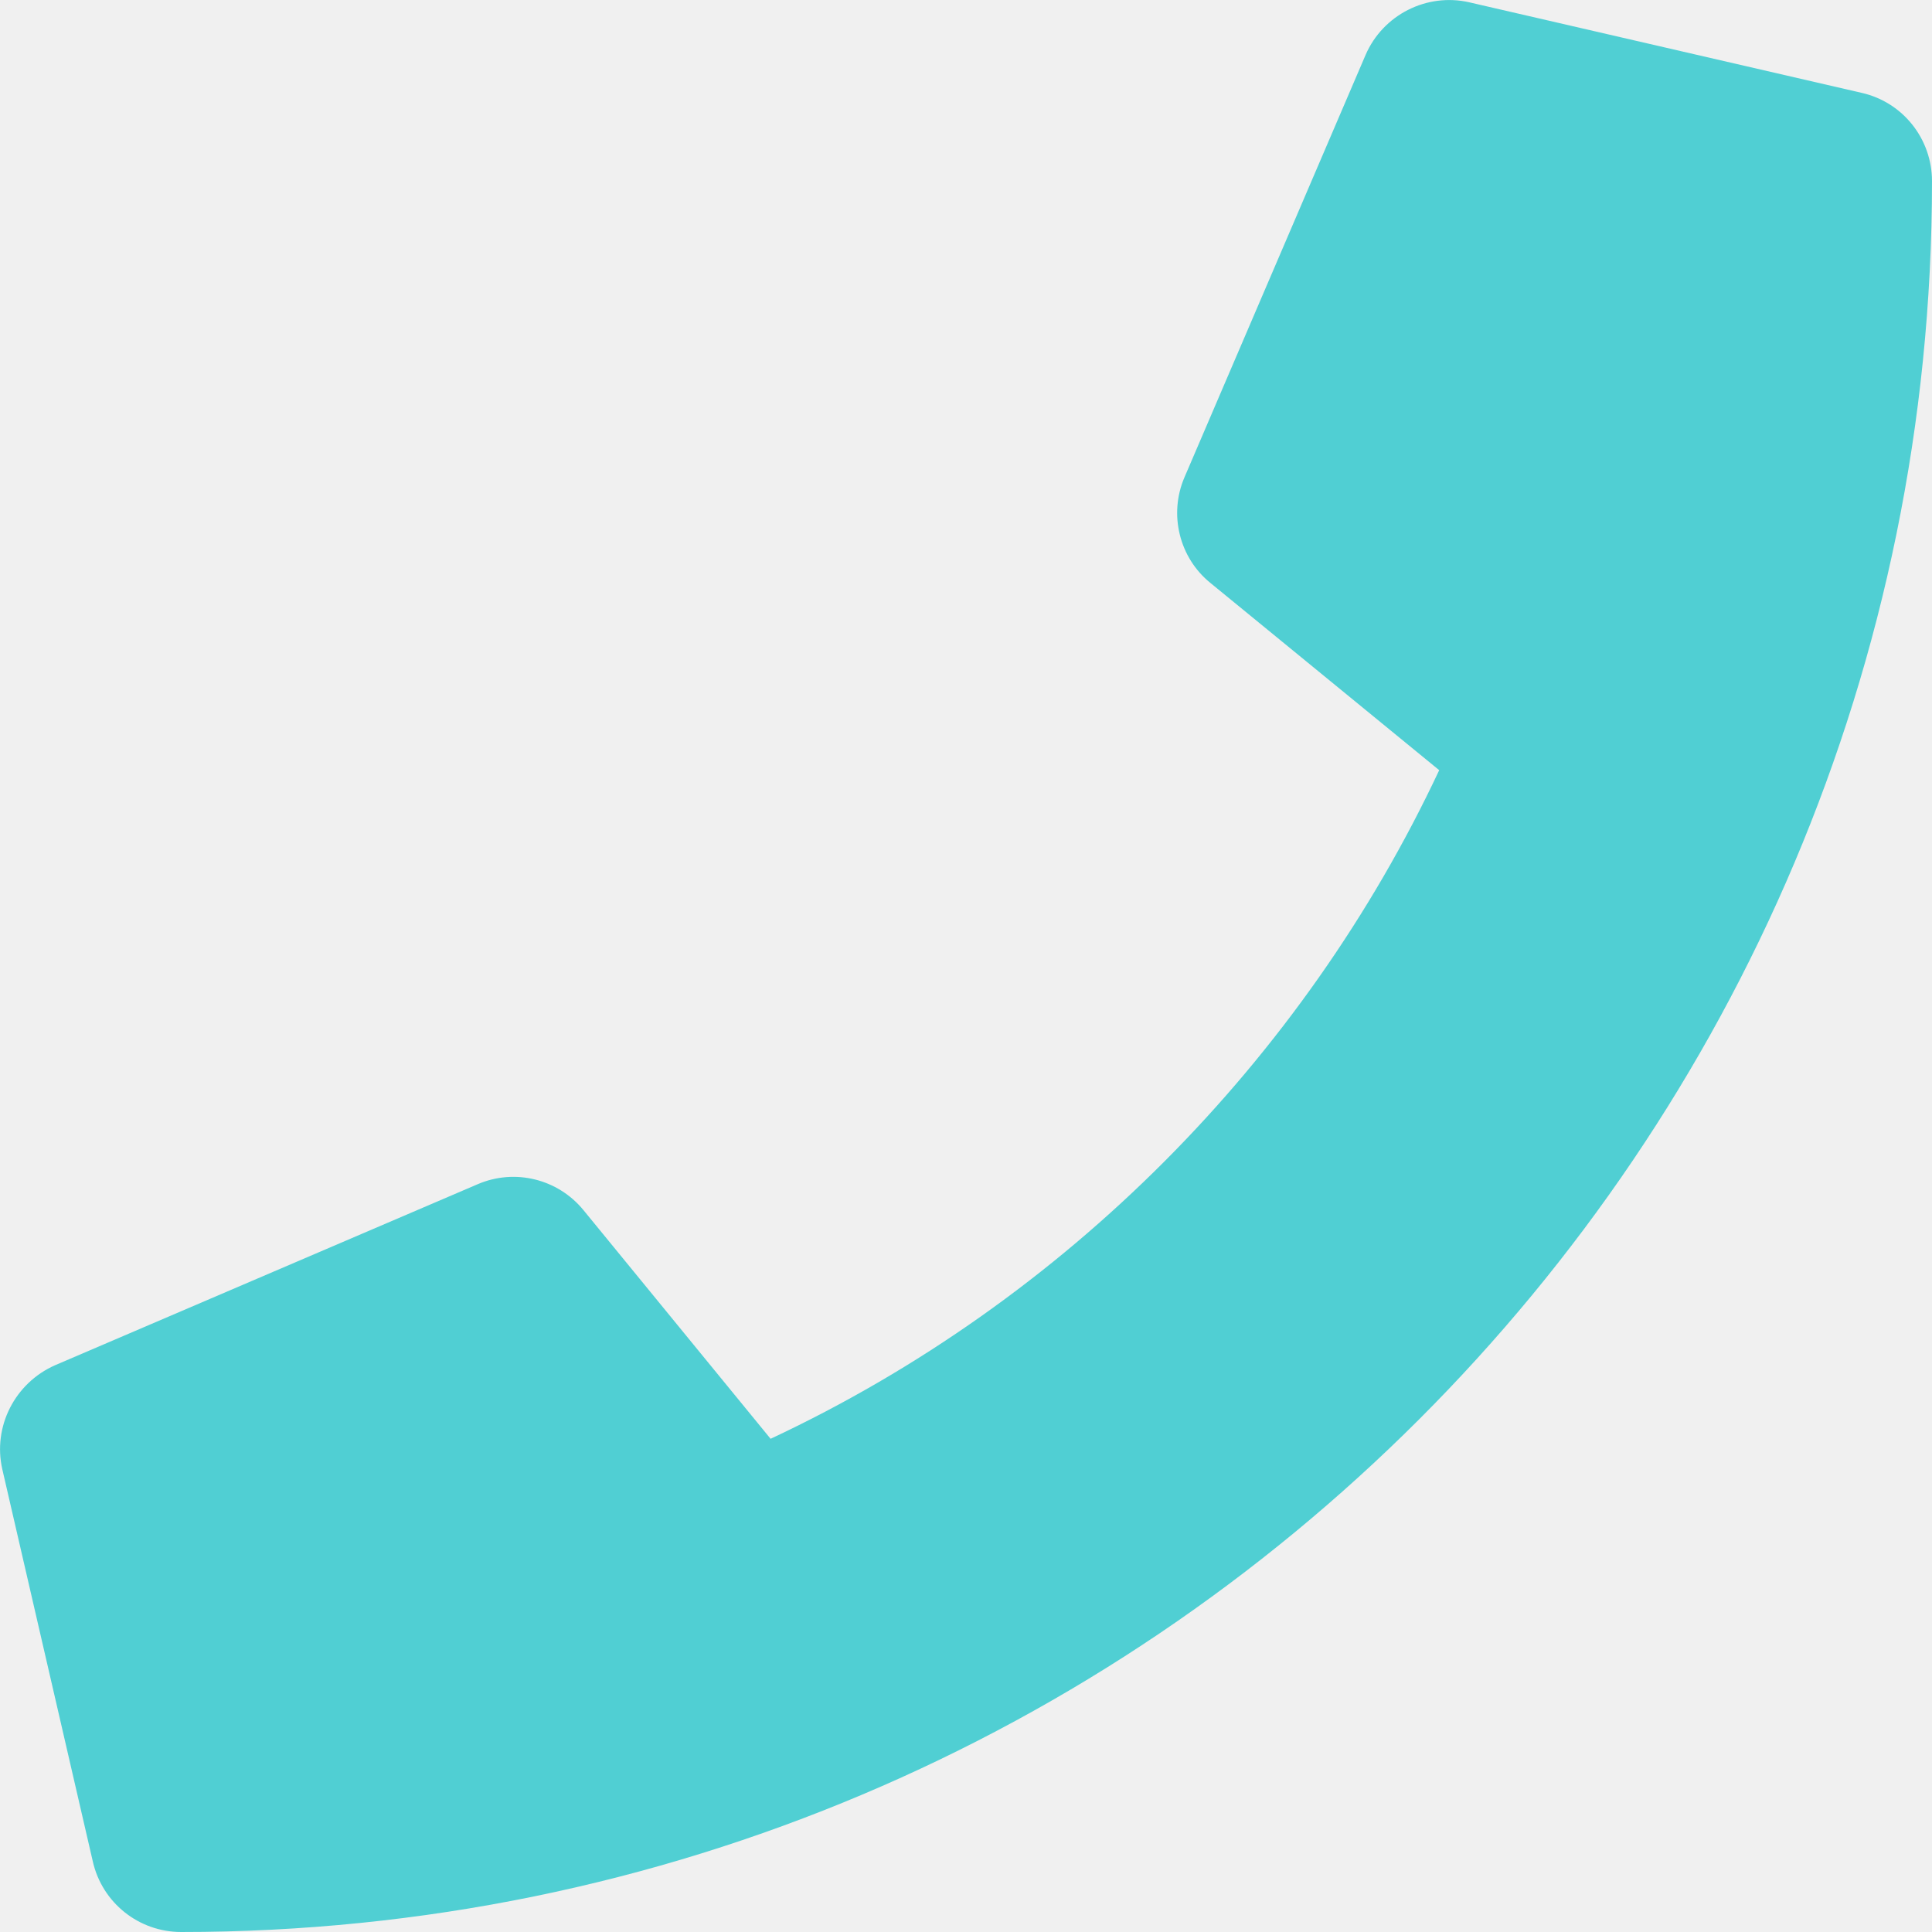
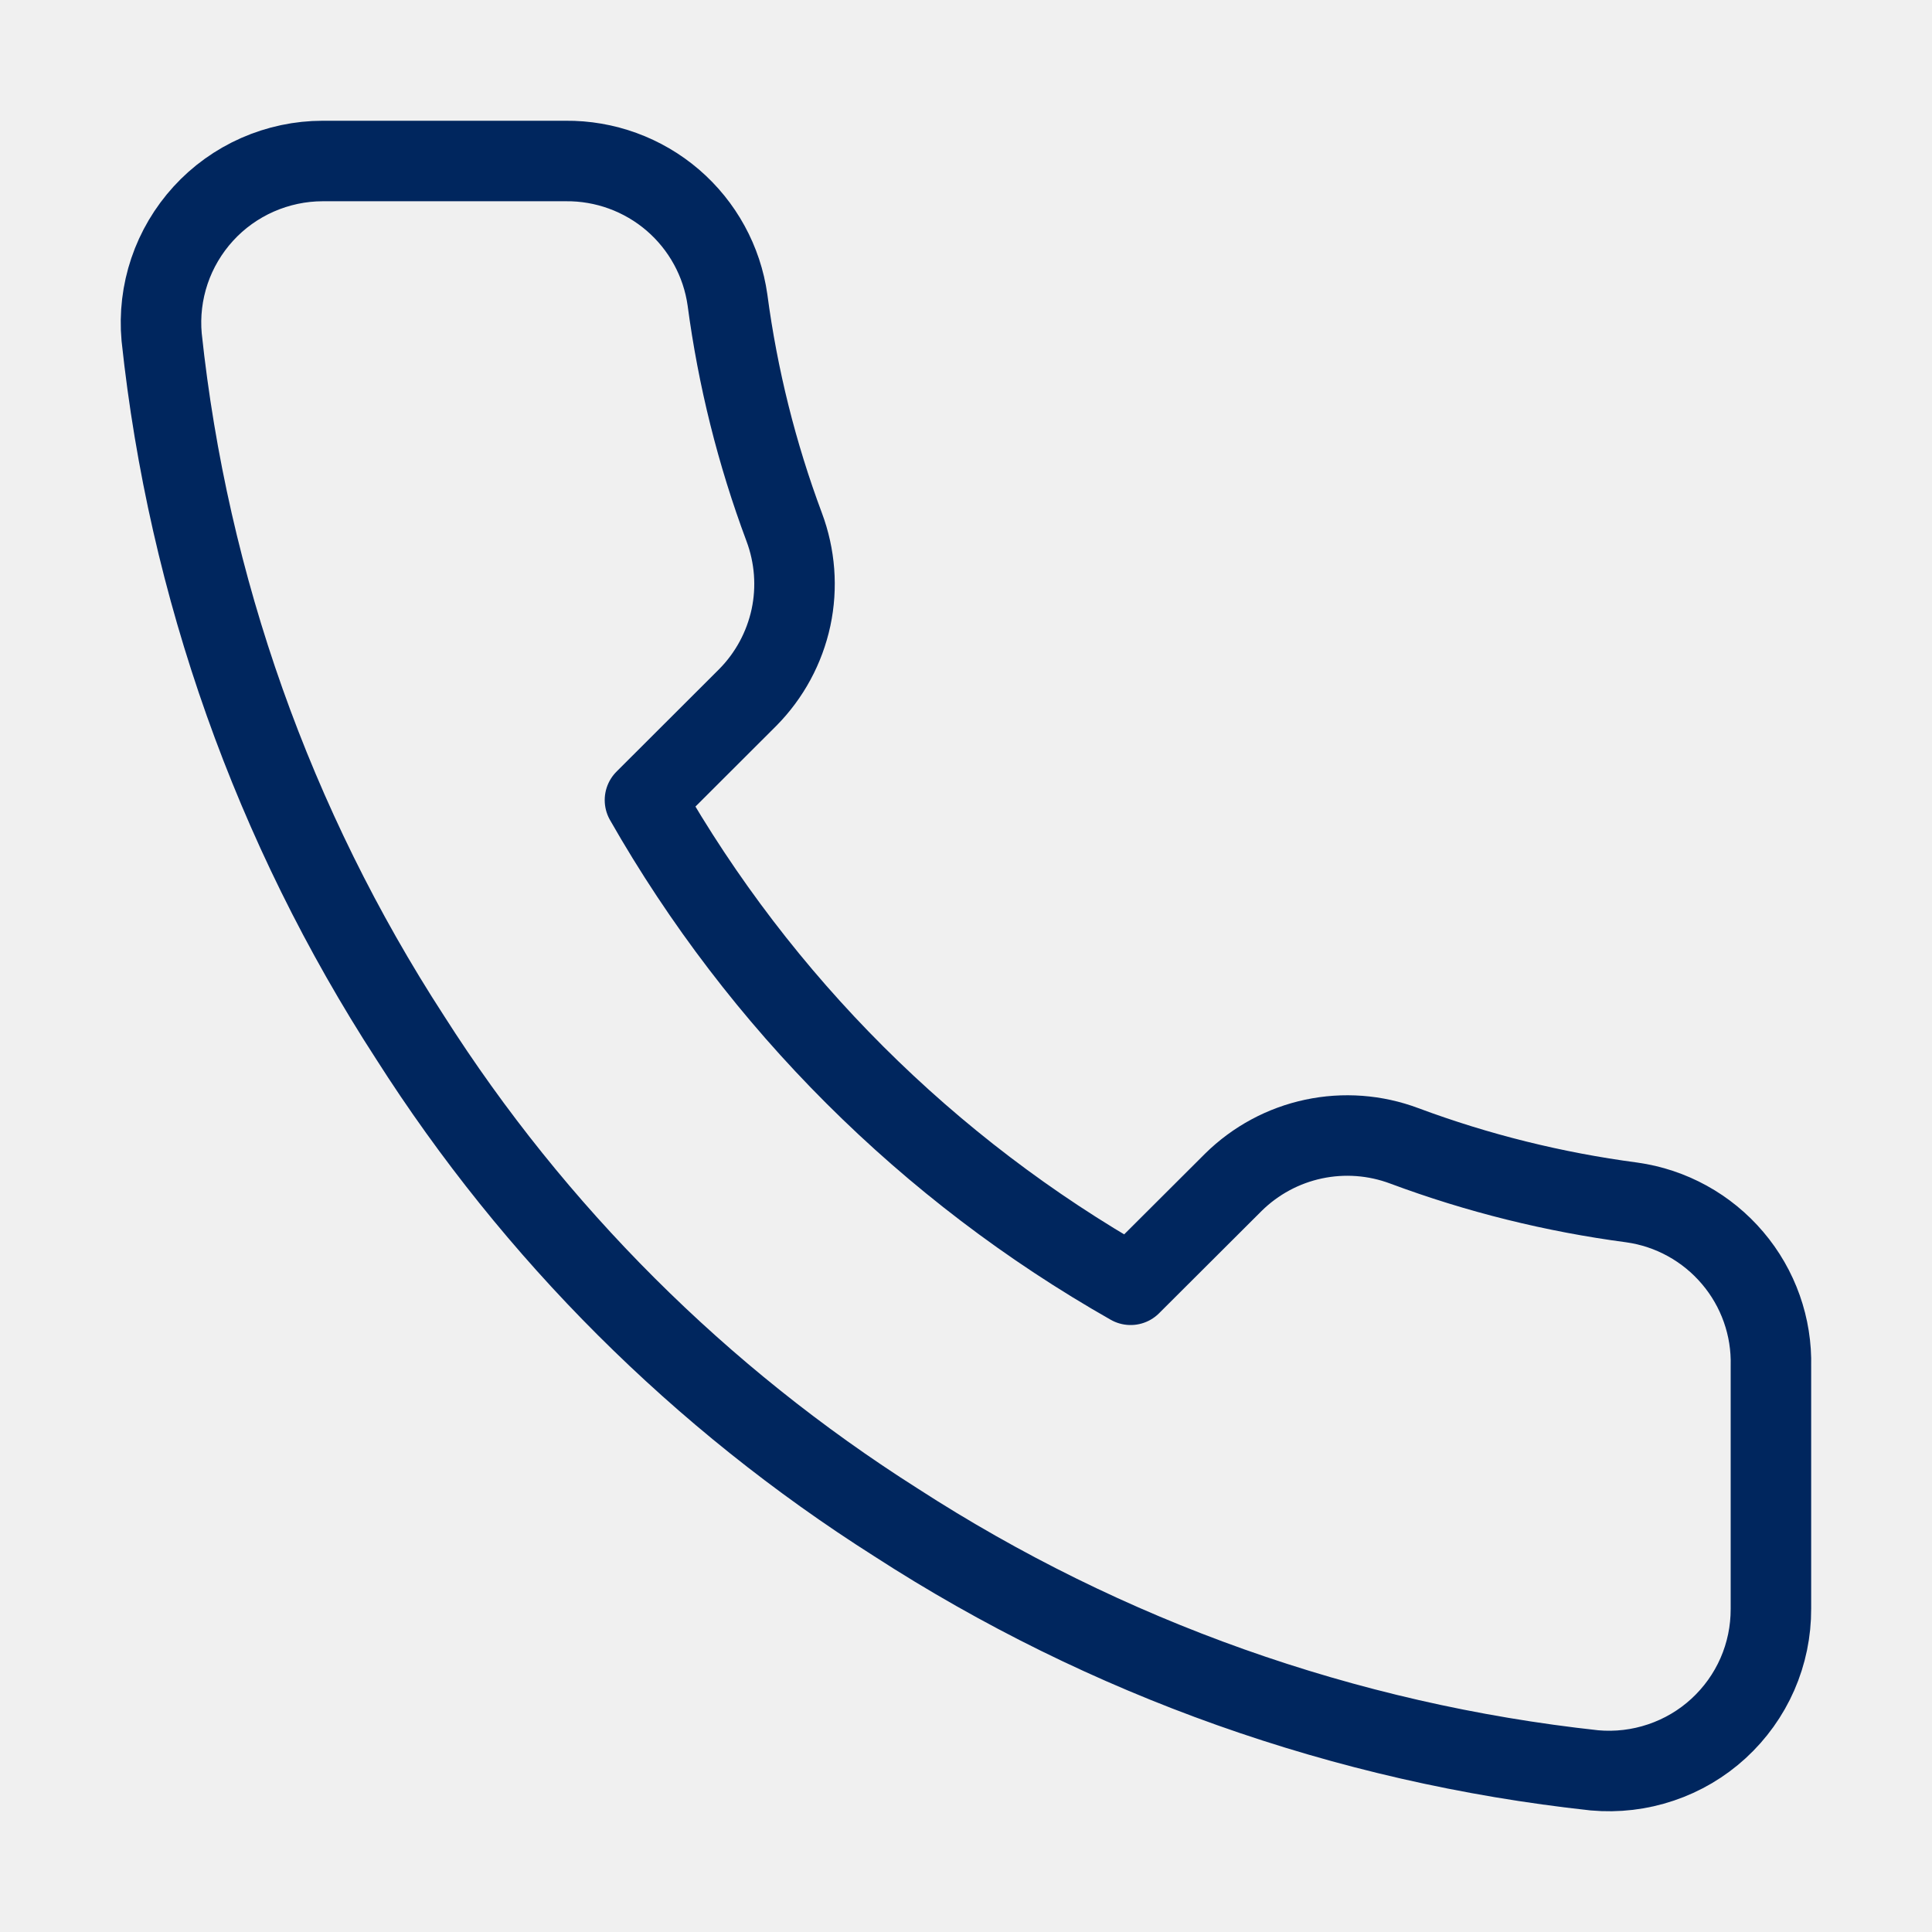
- <svg xmlns="http://www.w3.org/2000/svg" width="14" height="14" viewBox="0 0 14 14" fill="none">
-   <g clip-path="url(#clip0_205_900)">
-     <path d="M13.491 0.673L10.648 0.017C10.339 -0.054 10.022 0.107 9.896 0.397L8.583 3.459C8.468 3.727 8.545 4.042 8.772 4.225L10.429 5.581C9.445 7.678 7.725 9.423 5.584 10.426L4.228 8.769C4.042 8.542 3.73 8.466 3.462 8.581L0.399 9.893C0.107 10.022 -0.054 10.339 0.017 10.648L0.673 13.491C0.741 13.787 1.004 14 1.313 14C8.315 14 14 8.326 14 1.313C14 1.007 13.79 0.741 13.491 0.673Z" fill="#50CFD3" />
-   </g>
-   <defs>
-     <clipPath id="clip0_205_900">
-       <rect width="14" height="14" fill="white" />
-     </clipPath>
-   </defs>
+ <svg xmlns="http://www.w3.org/2000/svg" width="24" height="24" viewBox="0 0 24 24" fill="none">
+   <path d="M21.999 16.974V19.985C22 20.264 21.943 20.541 21.831 20.797C21.719 21.053 21.554 21.283 21.348 21.472C21.142 21.661 20.898 21.805 20.633 21.894C20.367 21.984 20.086 22.017 19.807 21.992C16.713 21.656 13.74 20.601 11.129 18.911C8.699 17.37 6.639 15.314 5.095 12.889C3.396 10.271 2.338 7.29 2.008 4.188C1.983 3.91 2.016 3.631 2.105 3.367C2.194 3.103 2.338 2.86 2.526 2.654C2.714 2.448 2.943 2.284 3.199 2.171C3.454 2.059 3.73 2 4.009 2H7.026C7.514 1.995 7.987 2.168 8.357 2.485C8.727 2.803 8.969 3.244 9.037 3.726C9.165 4.69 9.401 5.636 9.741 6.546C9.876 6.906 9.906 7.296 9.826 7.671C9.745 8.047 9.559 8.391 9.289 8.664L8.012 9.939C9.443 12.451 11.528 14.531 14.045 15.96L15.322 14.686C15.596 14.416 15.941 14.23 16.317 14.15C16.693 14.07 17.084 14.099 17.444 14.234C18.356 14.574 19.304 14.809 20.27 14.937C20.758 15.005 21.204 15.251 21.523 15.627C21.842 16.002 22.012 16.482 21.999 16.974Z" stroke="#00265E" stroke-linecap="round" stroke-linejoin="round" />
</svg>
